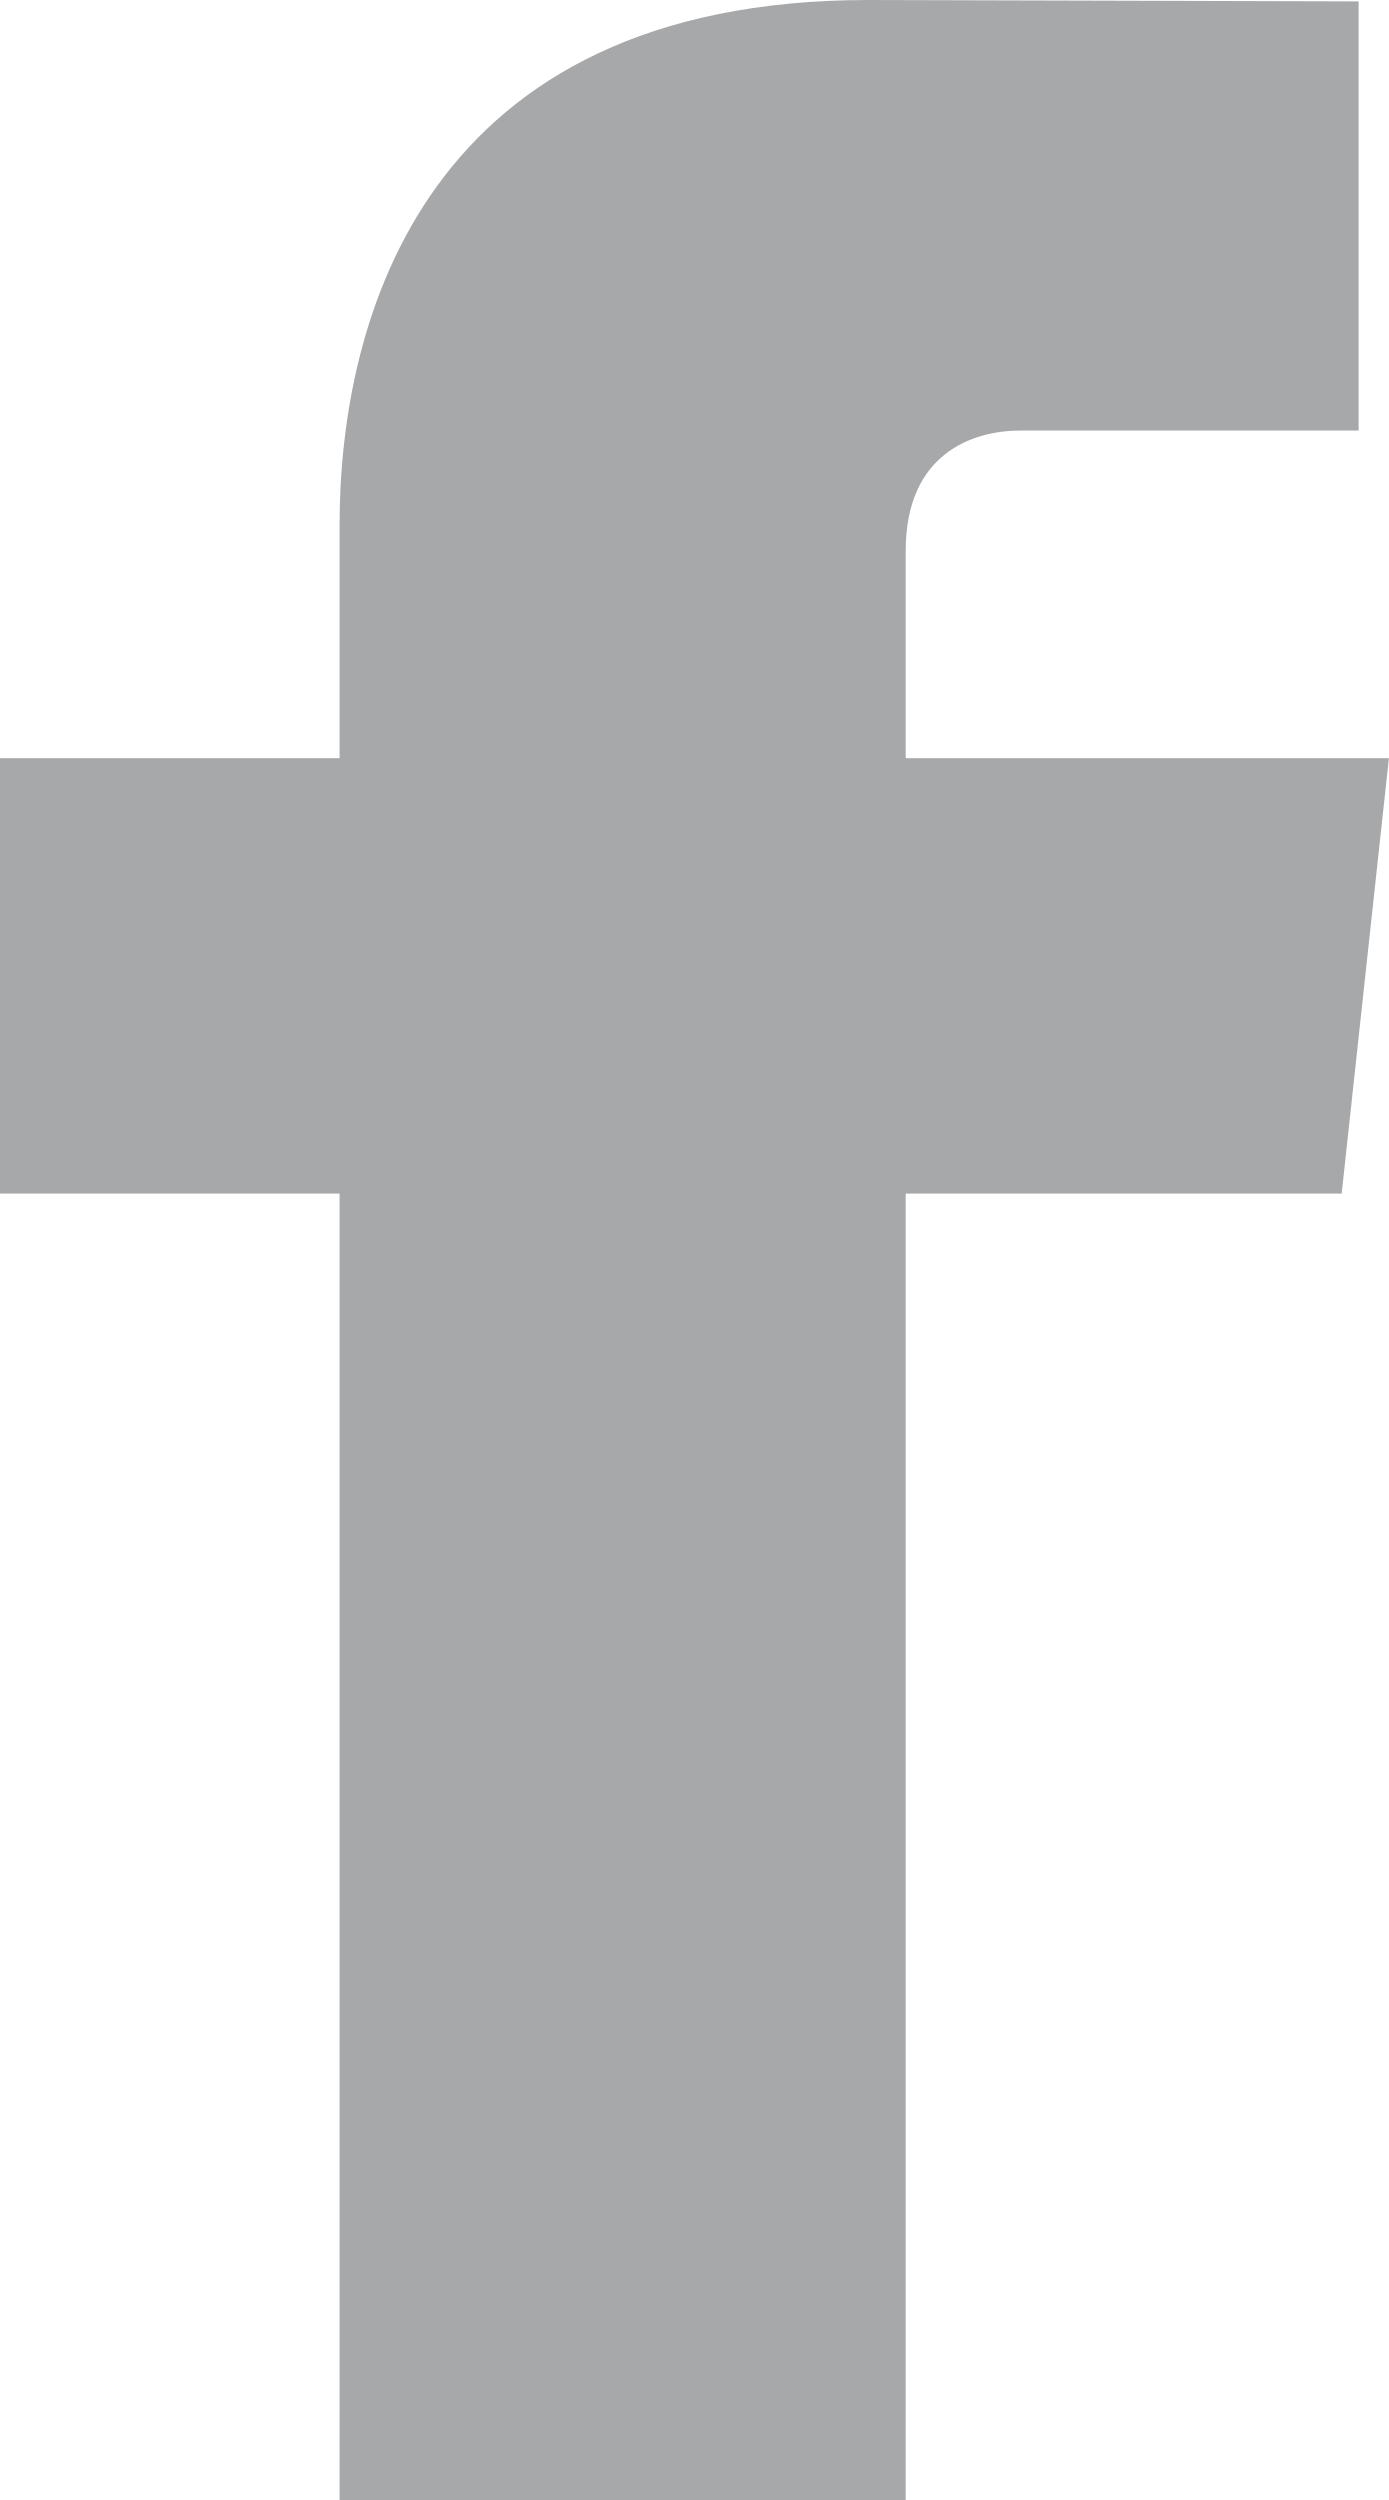
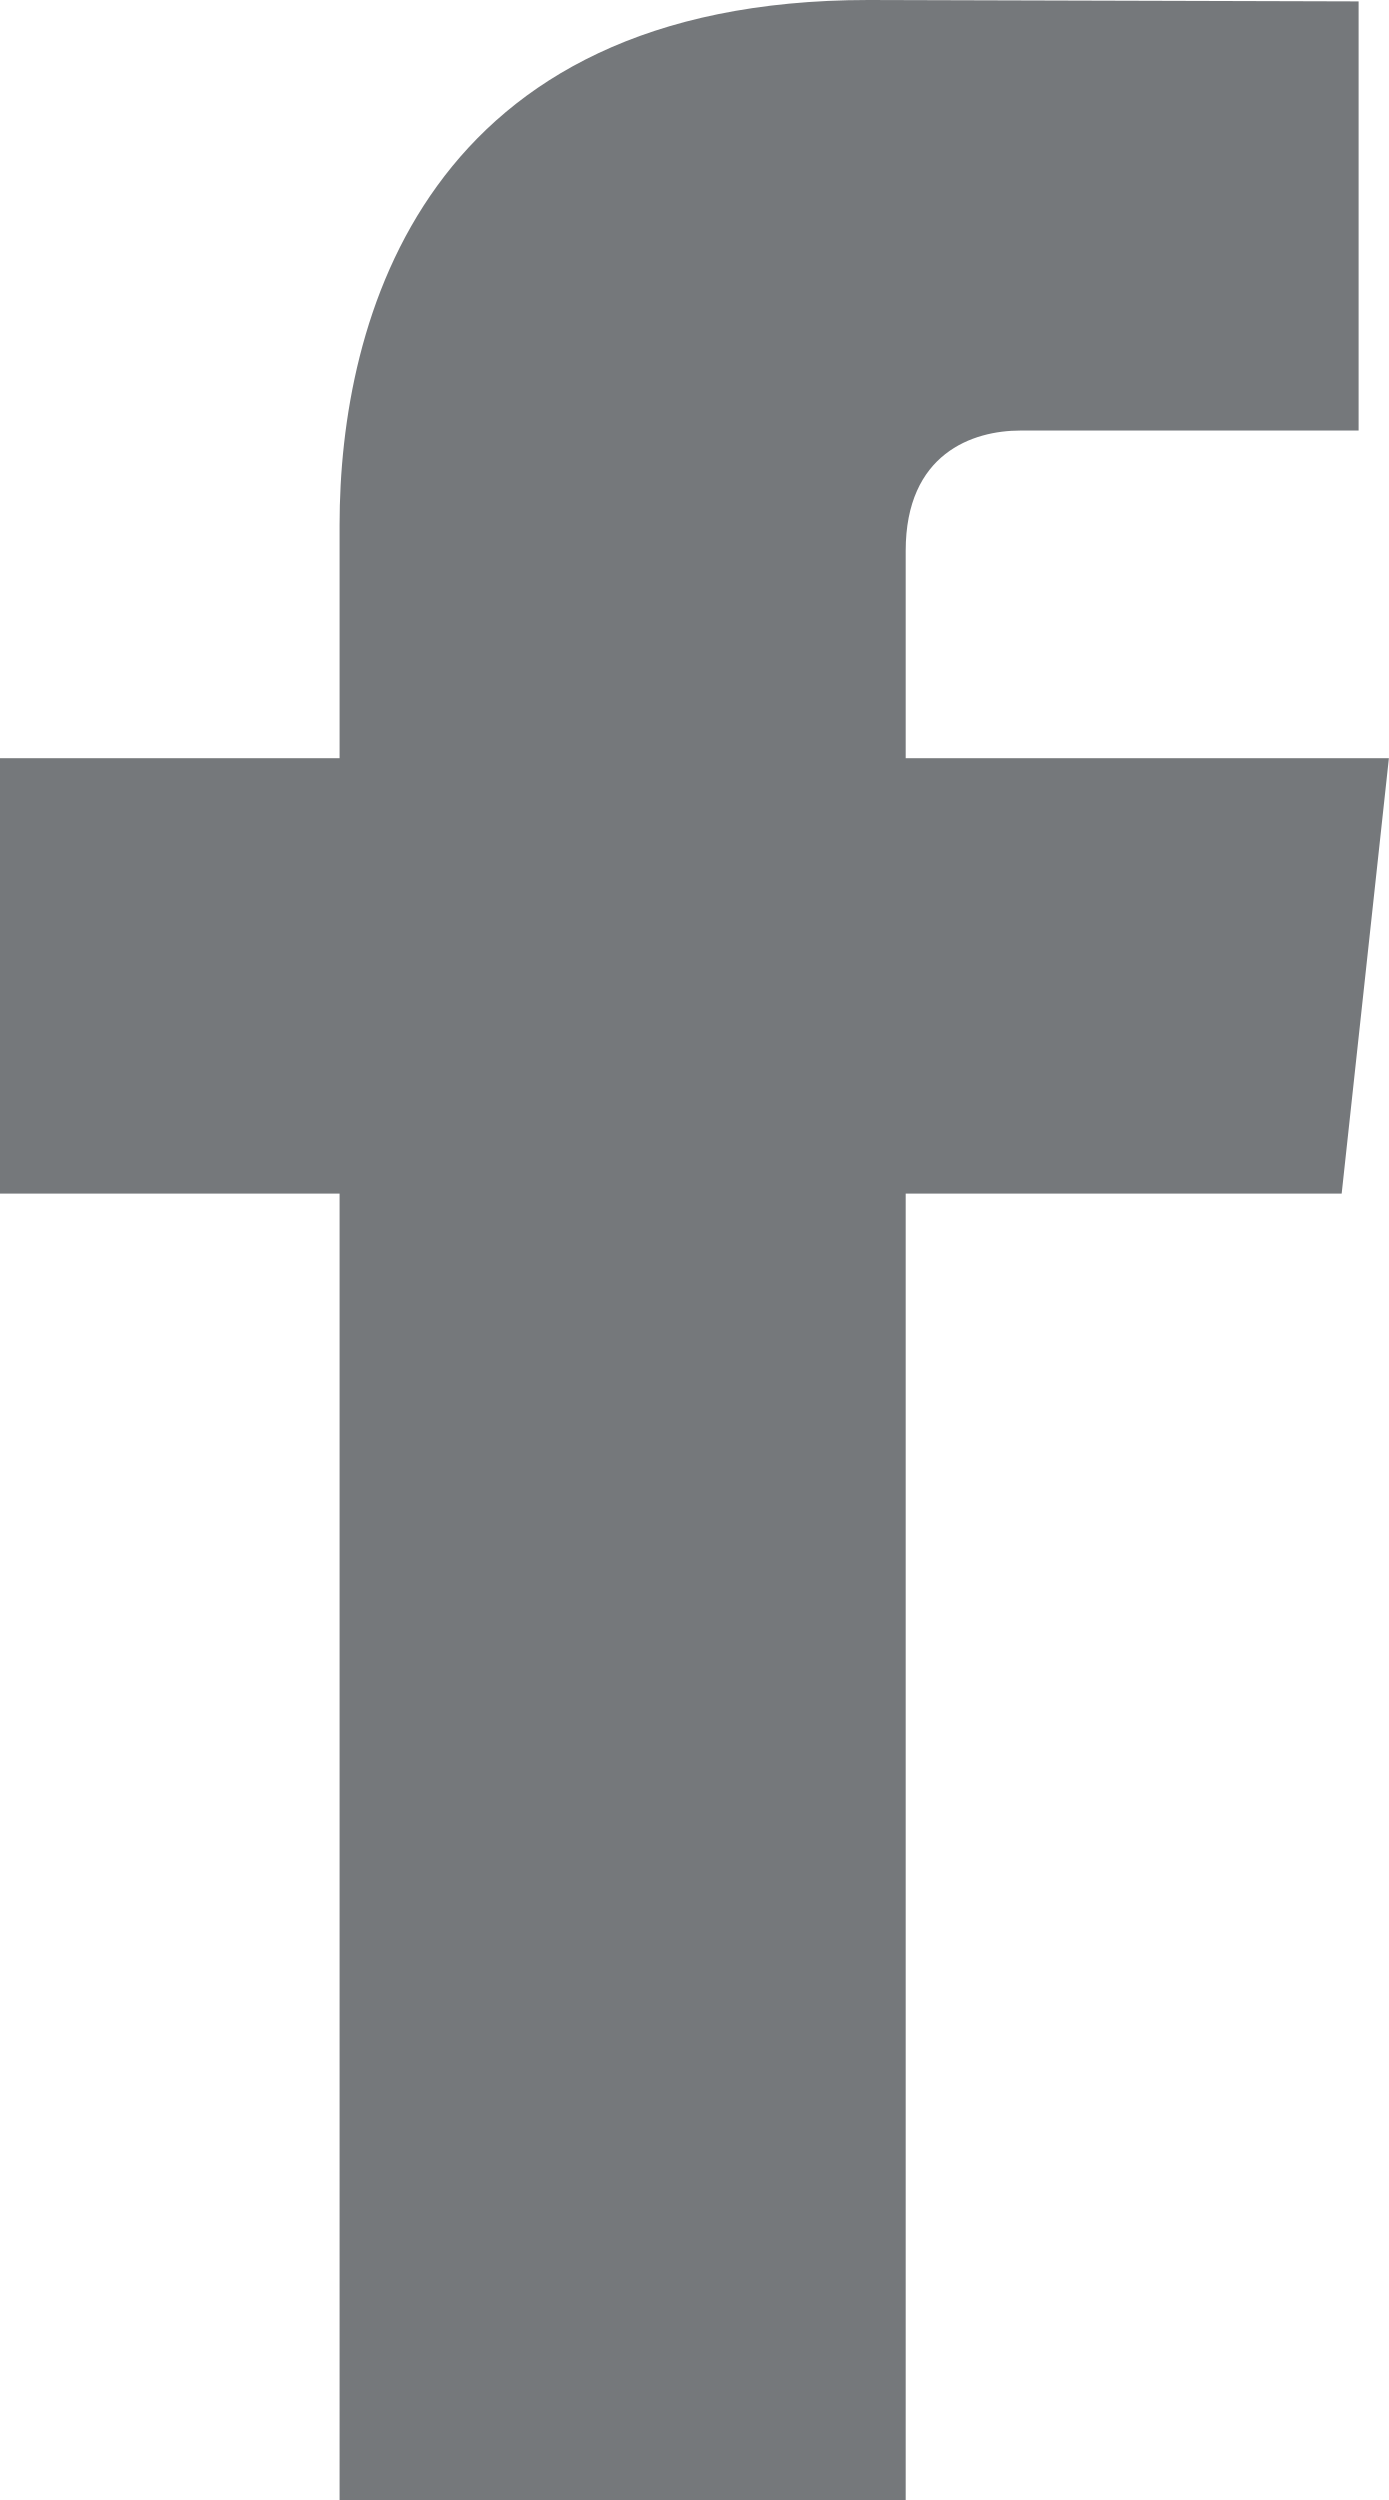
<svg xmlns="http://www.w3.org/2000/svg" width="10px" height="18px" viewBox="0 0 10 18" version="1.1">
  <defs />
  <g id="Page-1" stroke="none" stroke-width="1" fill="none" fill-rule="evenodd">
-     <path d="M10,5.459 L6.521,5.459 L6.521,3.966 C6.521,3.264 7.005,3.1 7.346,3.1 L9.782,3.1 L9.782,0.01 L6.253,0 C3.053,0 2.445,2.304 2.445,3.779 L2.445,5.459 L8.8817842e-16,5.459 L8.8817842e-16,8.594 L2.445,8.594 L2.445,18 L6.521,18 L6.521,8.594 L9.66,8.594 L10,5.459 Z" id="facebook-icon" fill="#A7A8AA" />
+     <g id="2.0-Sold-Out---1366px" transform="translate(-51, -356)" fill="#75787B">
+       <path d="M61,361.459 L57.521,361.459 L57.521,359.966 C57.521,359.264 58.005,359.1 58.346,359.1 L60.782,359.1 L60.782,356.01 L57.253,356 C54.053,356 53.445,358.304 53.445,359.779 L53.445,361.459 L51,361.459 L51,364.594 L53.445,364.594 L53.445,374 L57.521,374 L57.521,364.594 L60.66,364.594 L61,361.459 Z" id="facebook-icon" />
+     </g>
  </g>
</svg>
